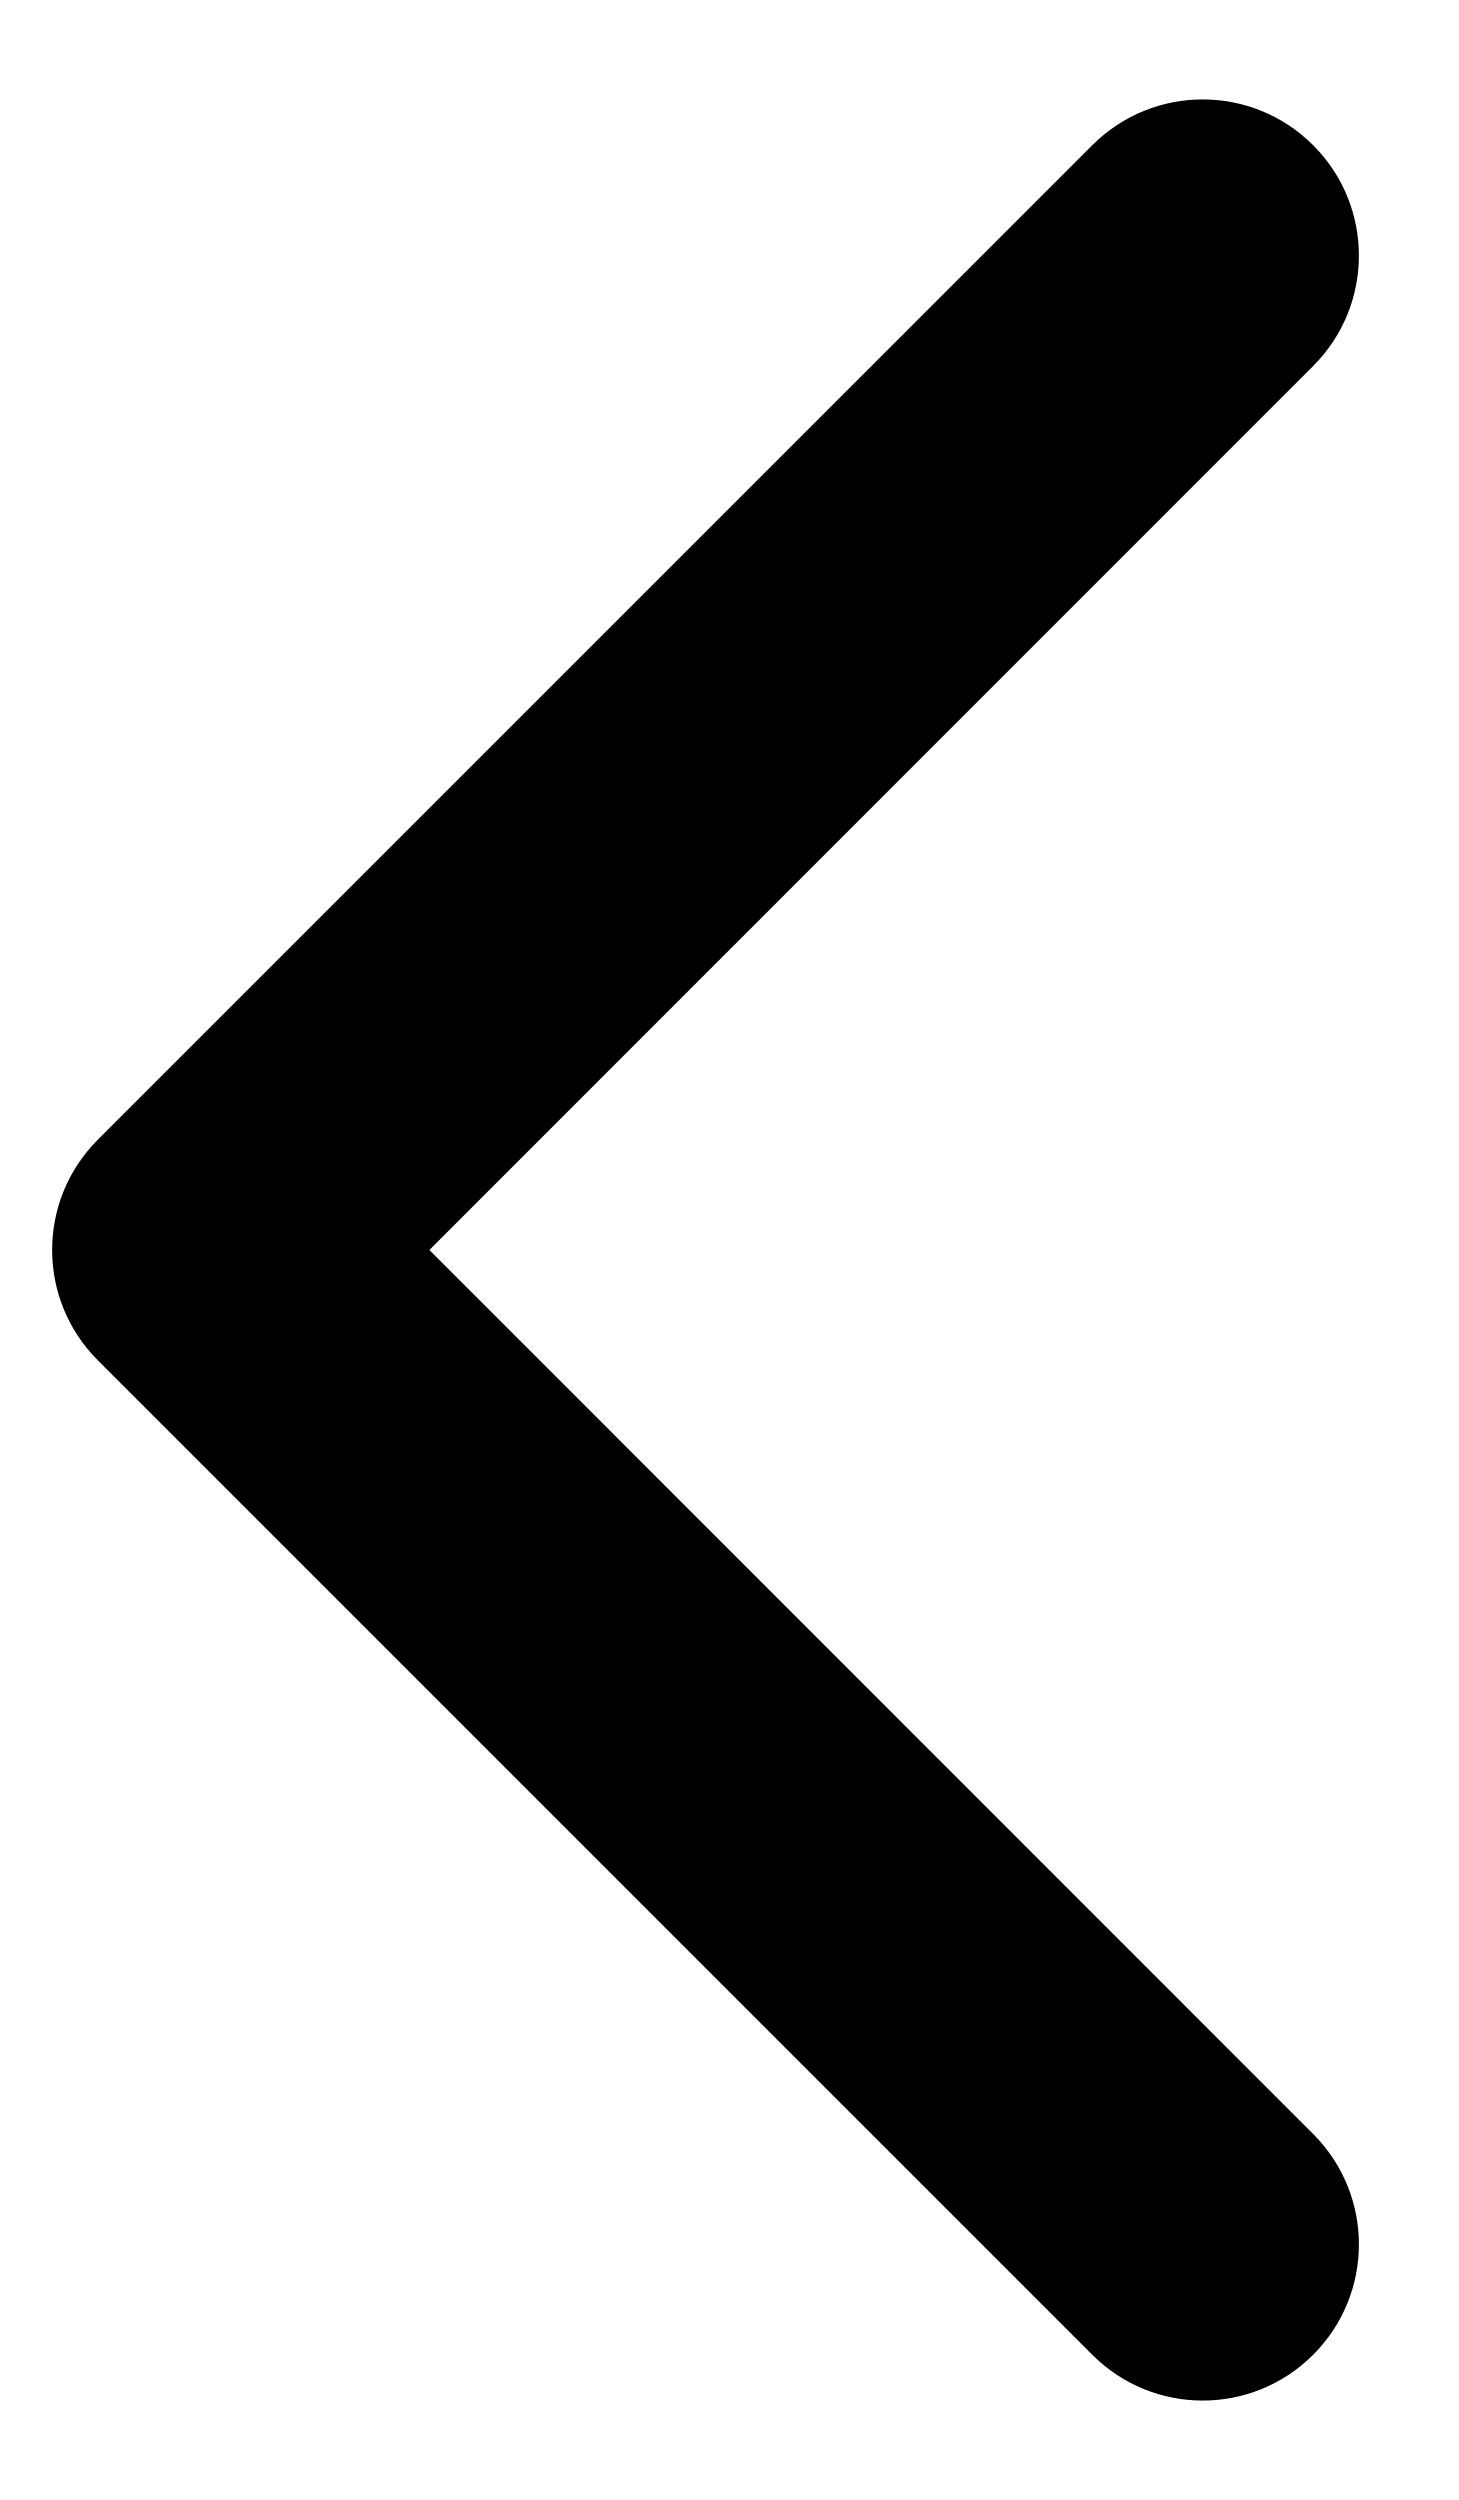
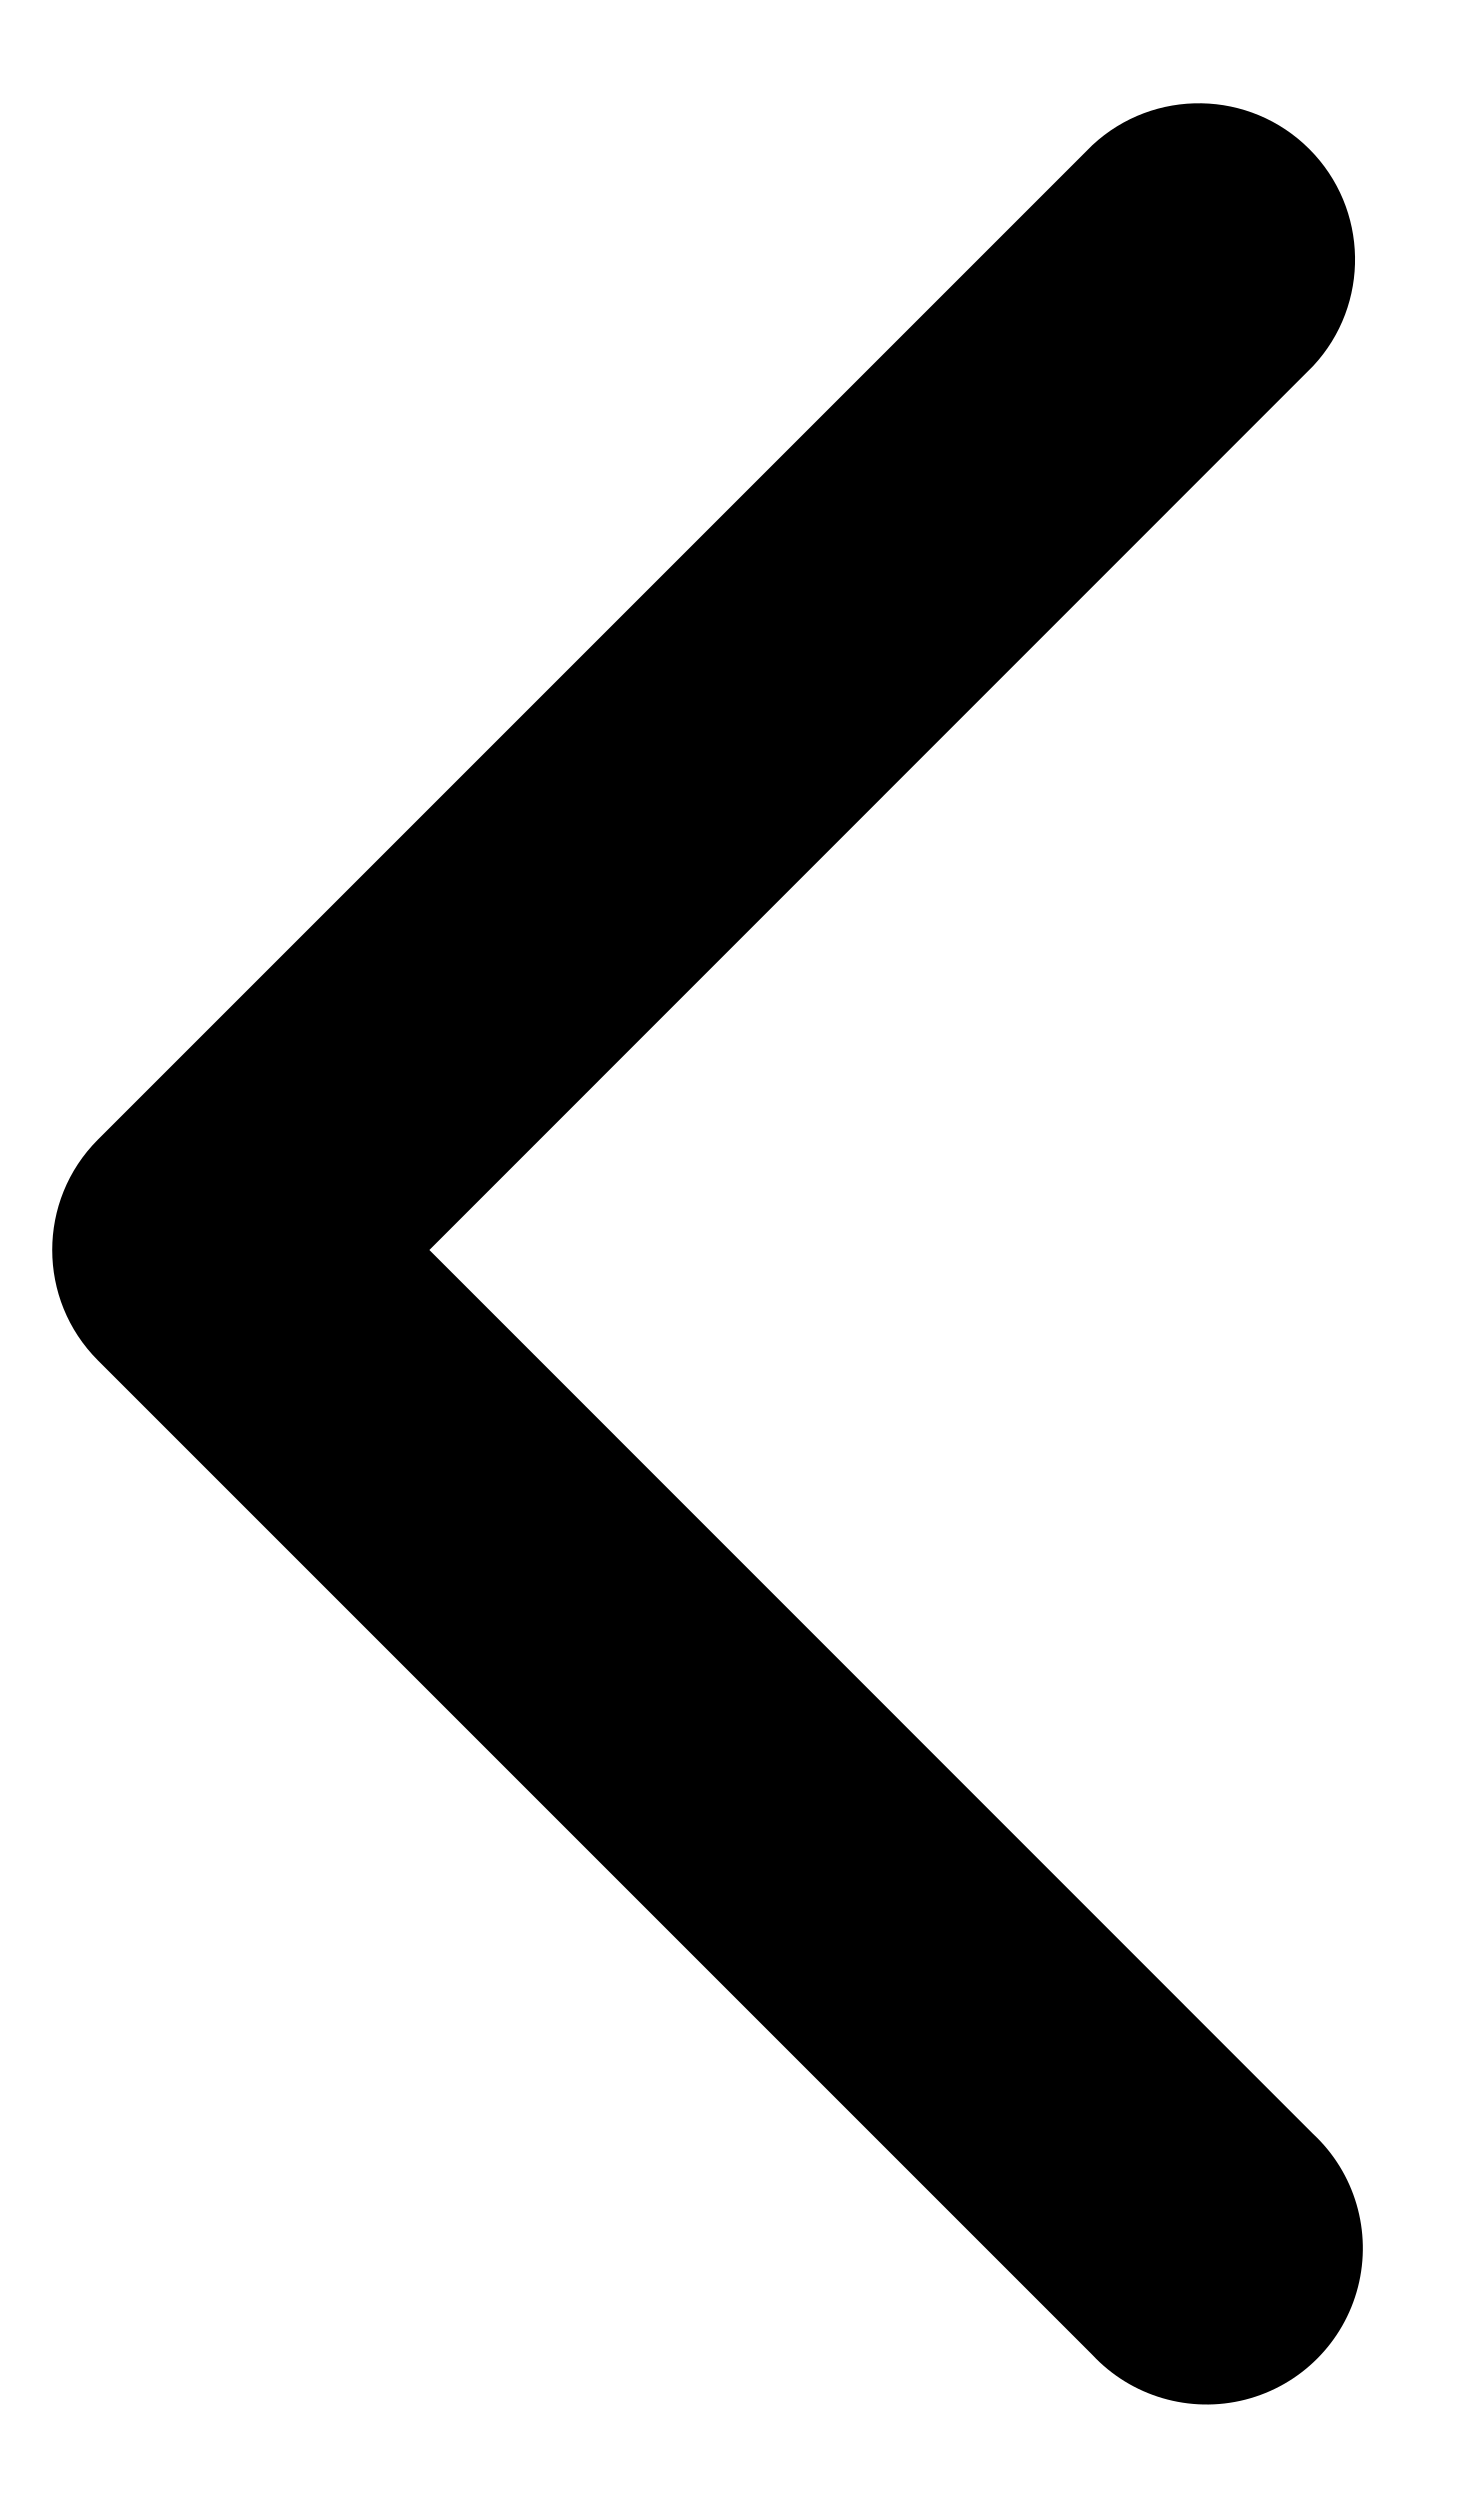
- <svg xmlns="http://www.w3.org/2000/svg" width="7" height="12" viewBox="0 0 7 12" fill="none">
-   <path d="M0.47 5.47C0.177 5.763 0.177 6.237 0.47 6.53L5.243 11.303C5.536 11.596 6.01 11.596 6.303 11.303C6.596 11.01 6.596 10.536 6.303 10.243L2.061 6L6.303 1.757C6.596 1.464 6.596 0.99 6.303 0.697C6.01 0.404 5.536 0.404 5.243 0.697L0.47 5.47ZM2 5.25H1V6.75H2V5.25Z" fill="black" />
+ <svg xmlns="http://www.w3.org/2000/svg" width="7" height="12" fill="none">
+   <path d="M.47 5.47a.75.75 0 000 1.06l4.773 4.773a.75.75 0 101.06-1.06L2.061 6l4.242-4.243a.75.75 0 00-1.06-1.06L.47 5.47zM2 5.25H1v1.5h1v-1.5z" fill="#000" />
</svg>
